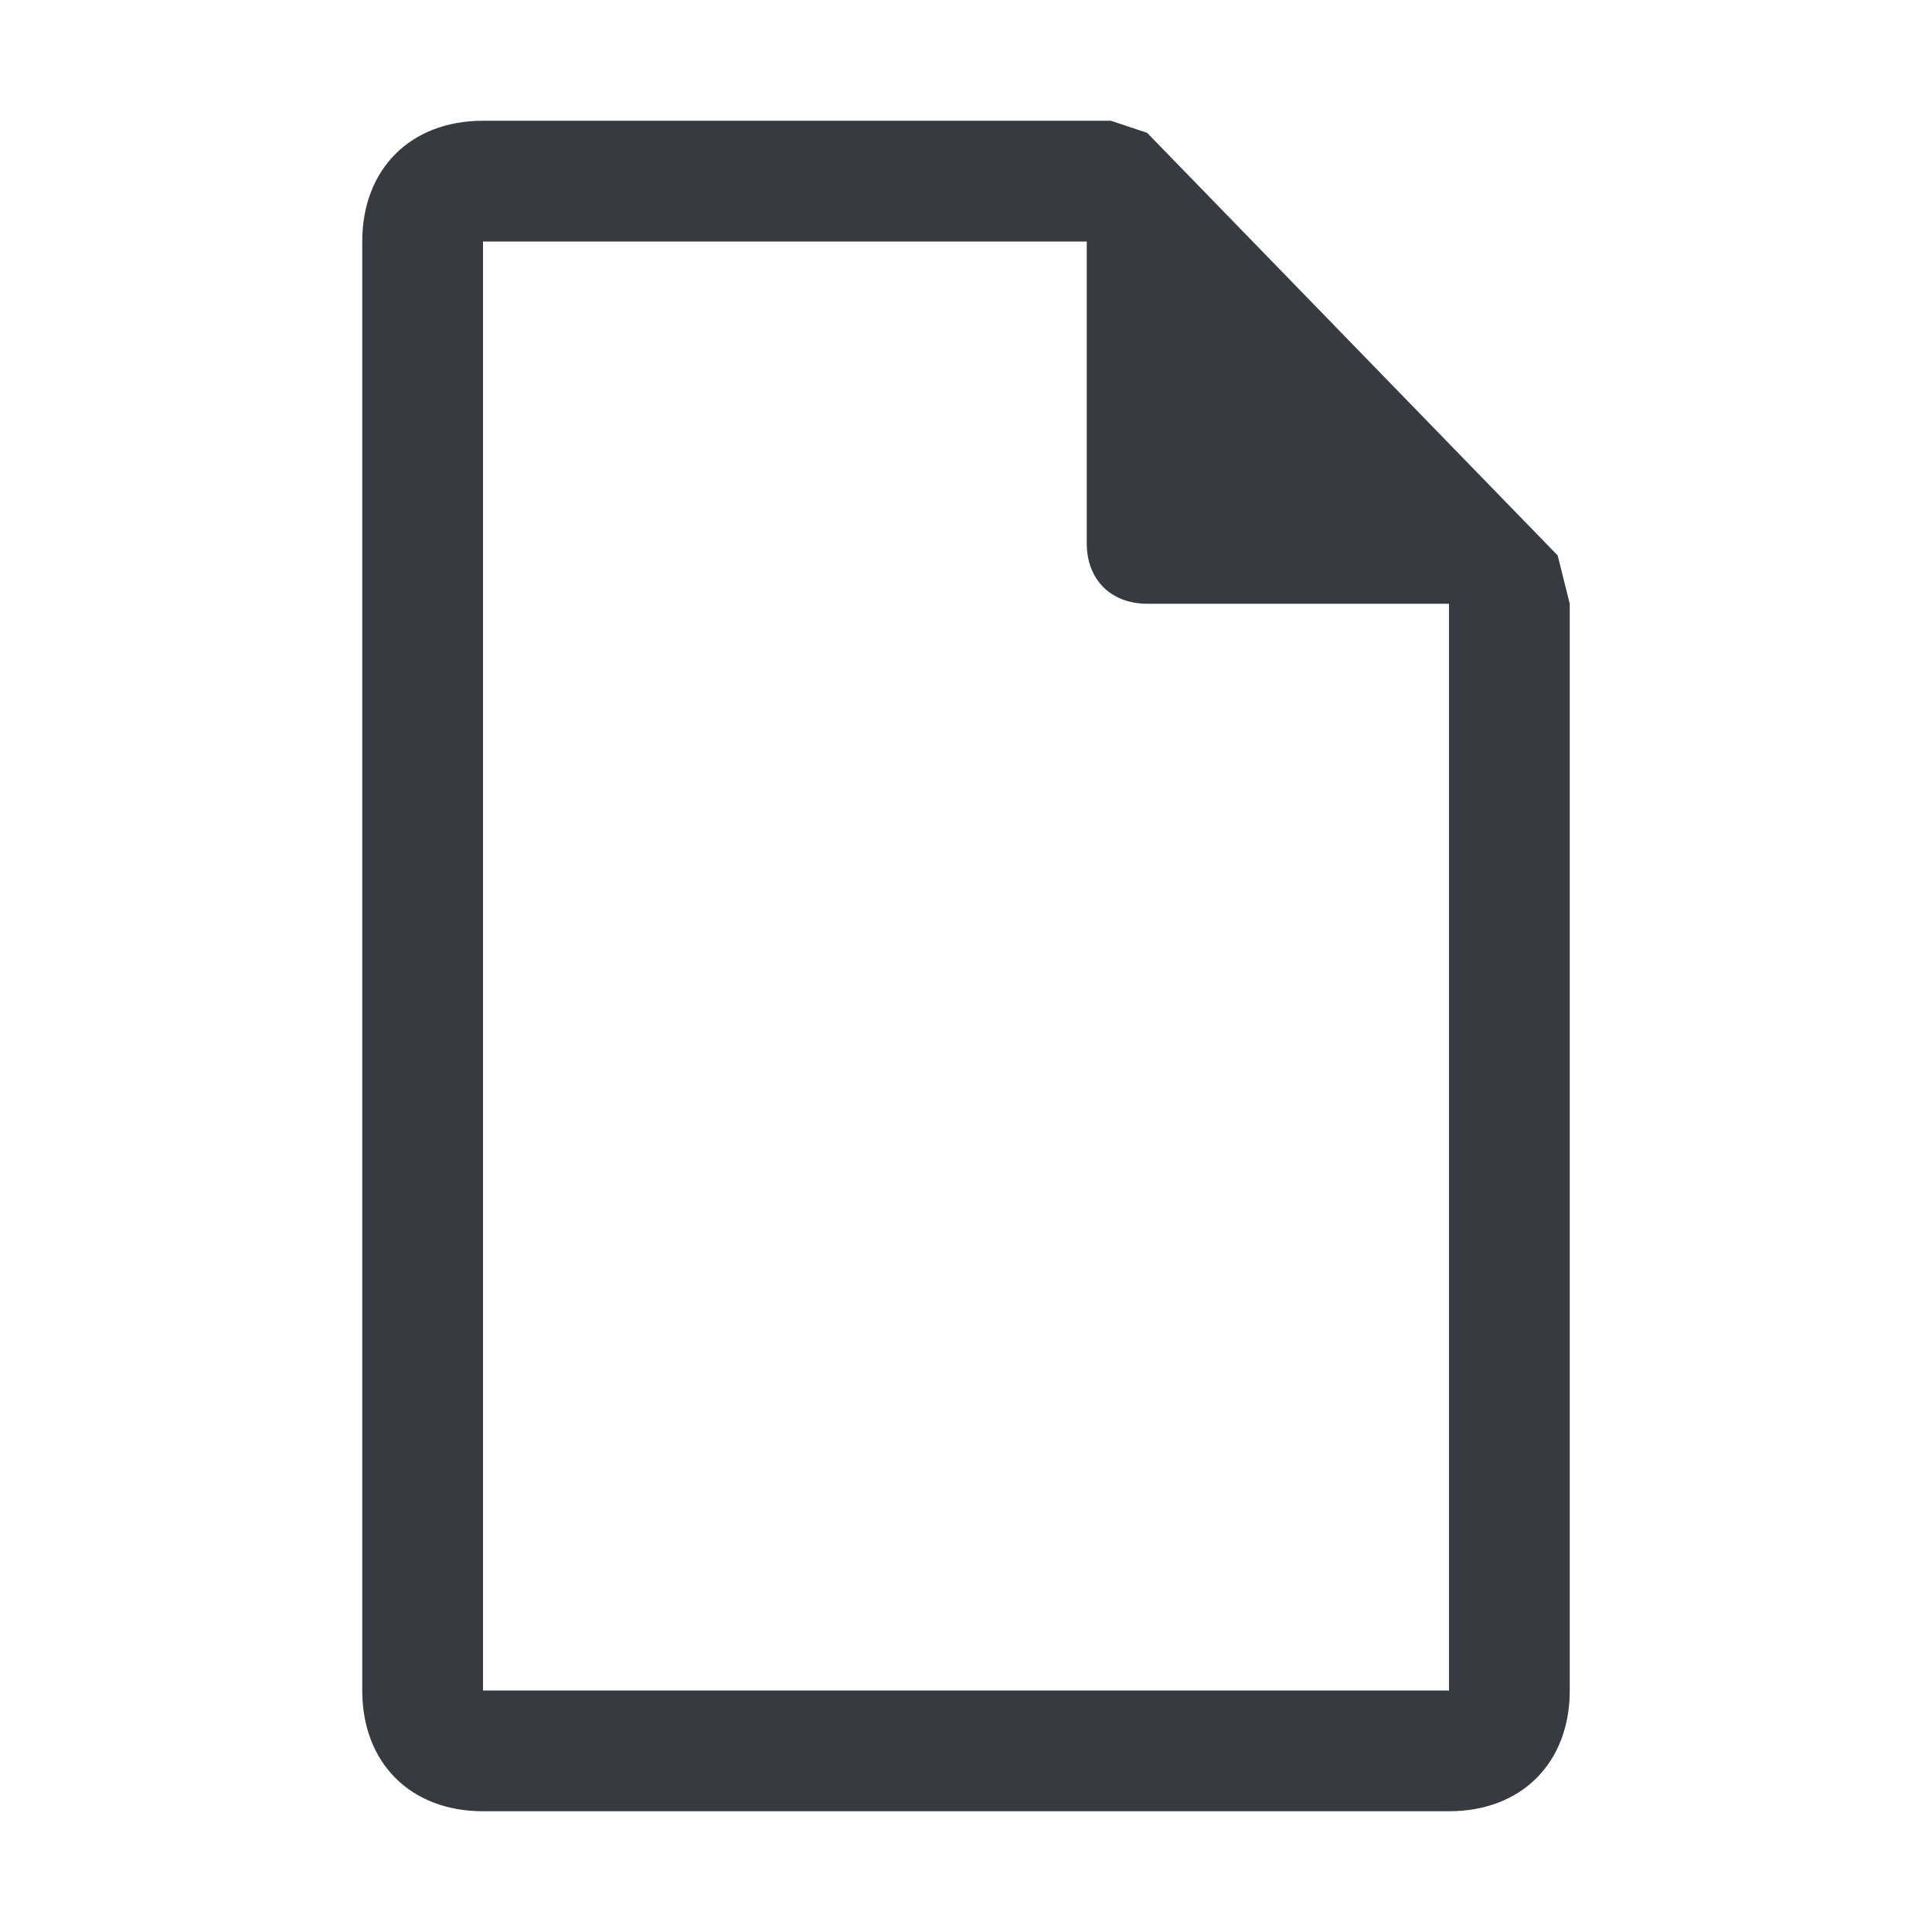
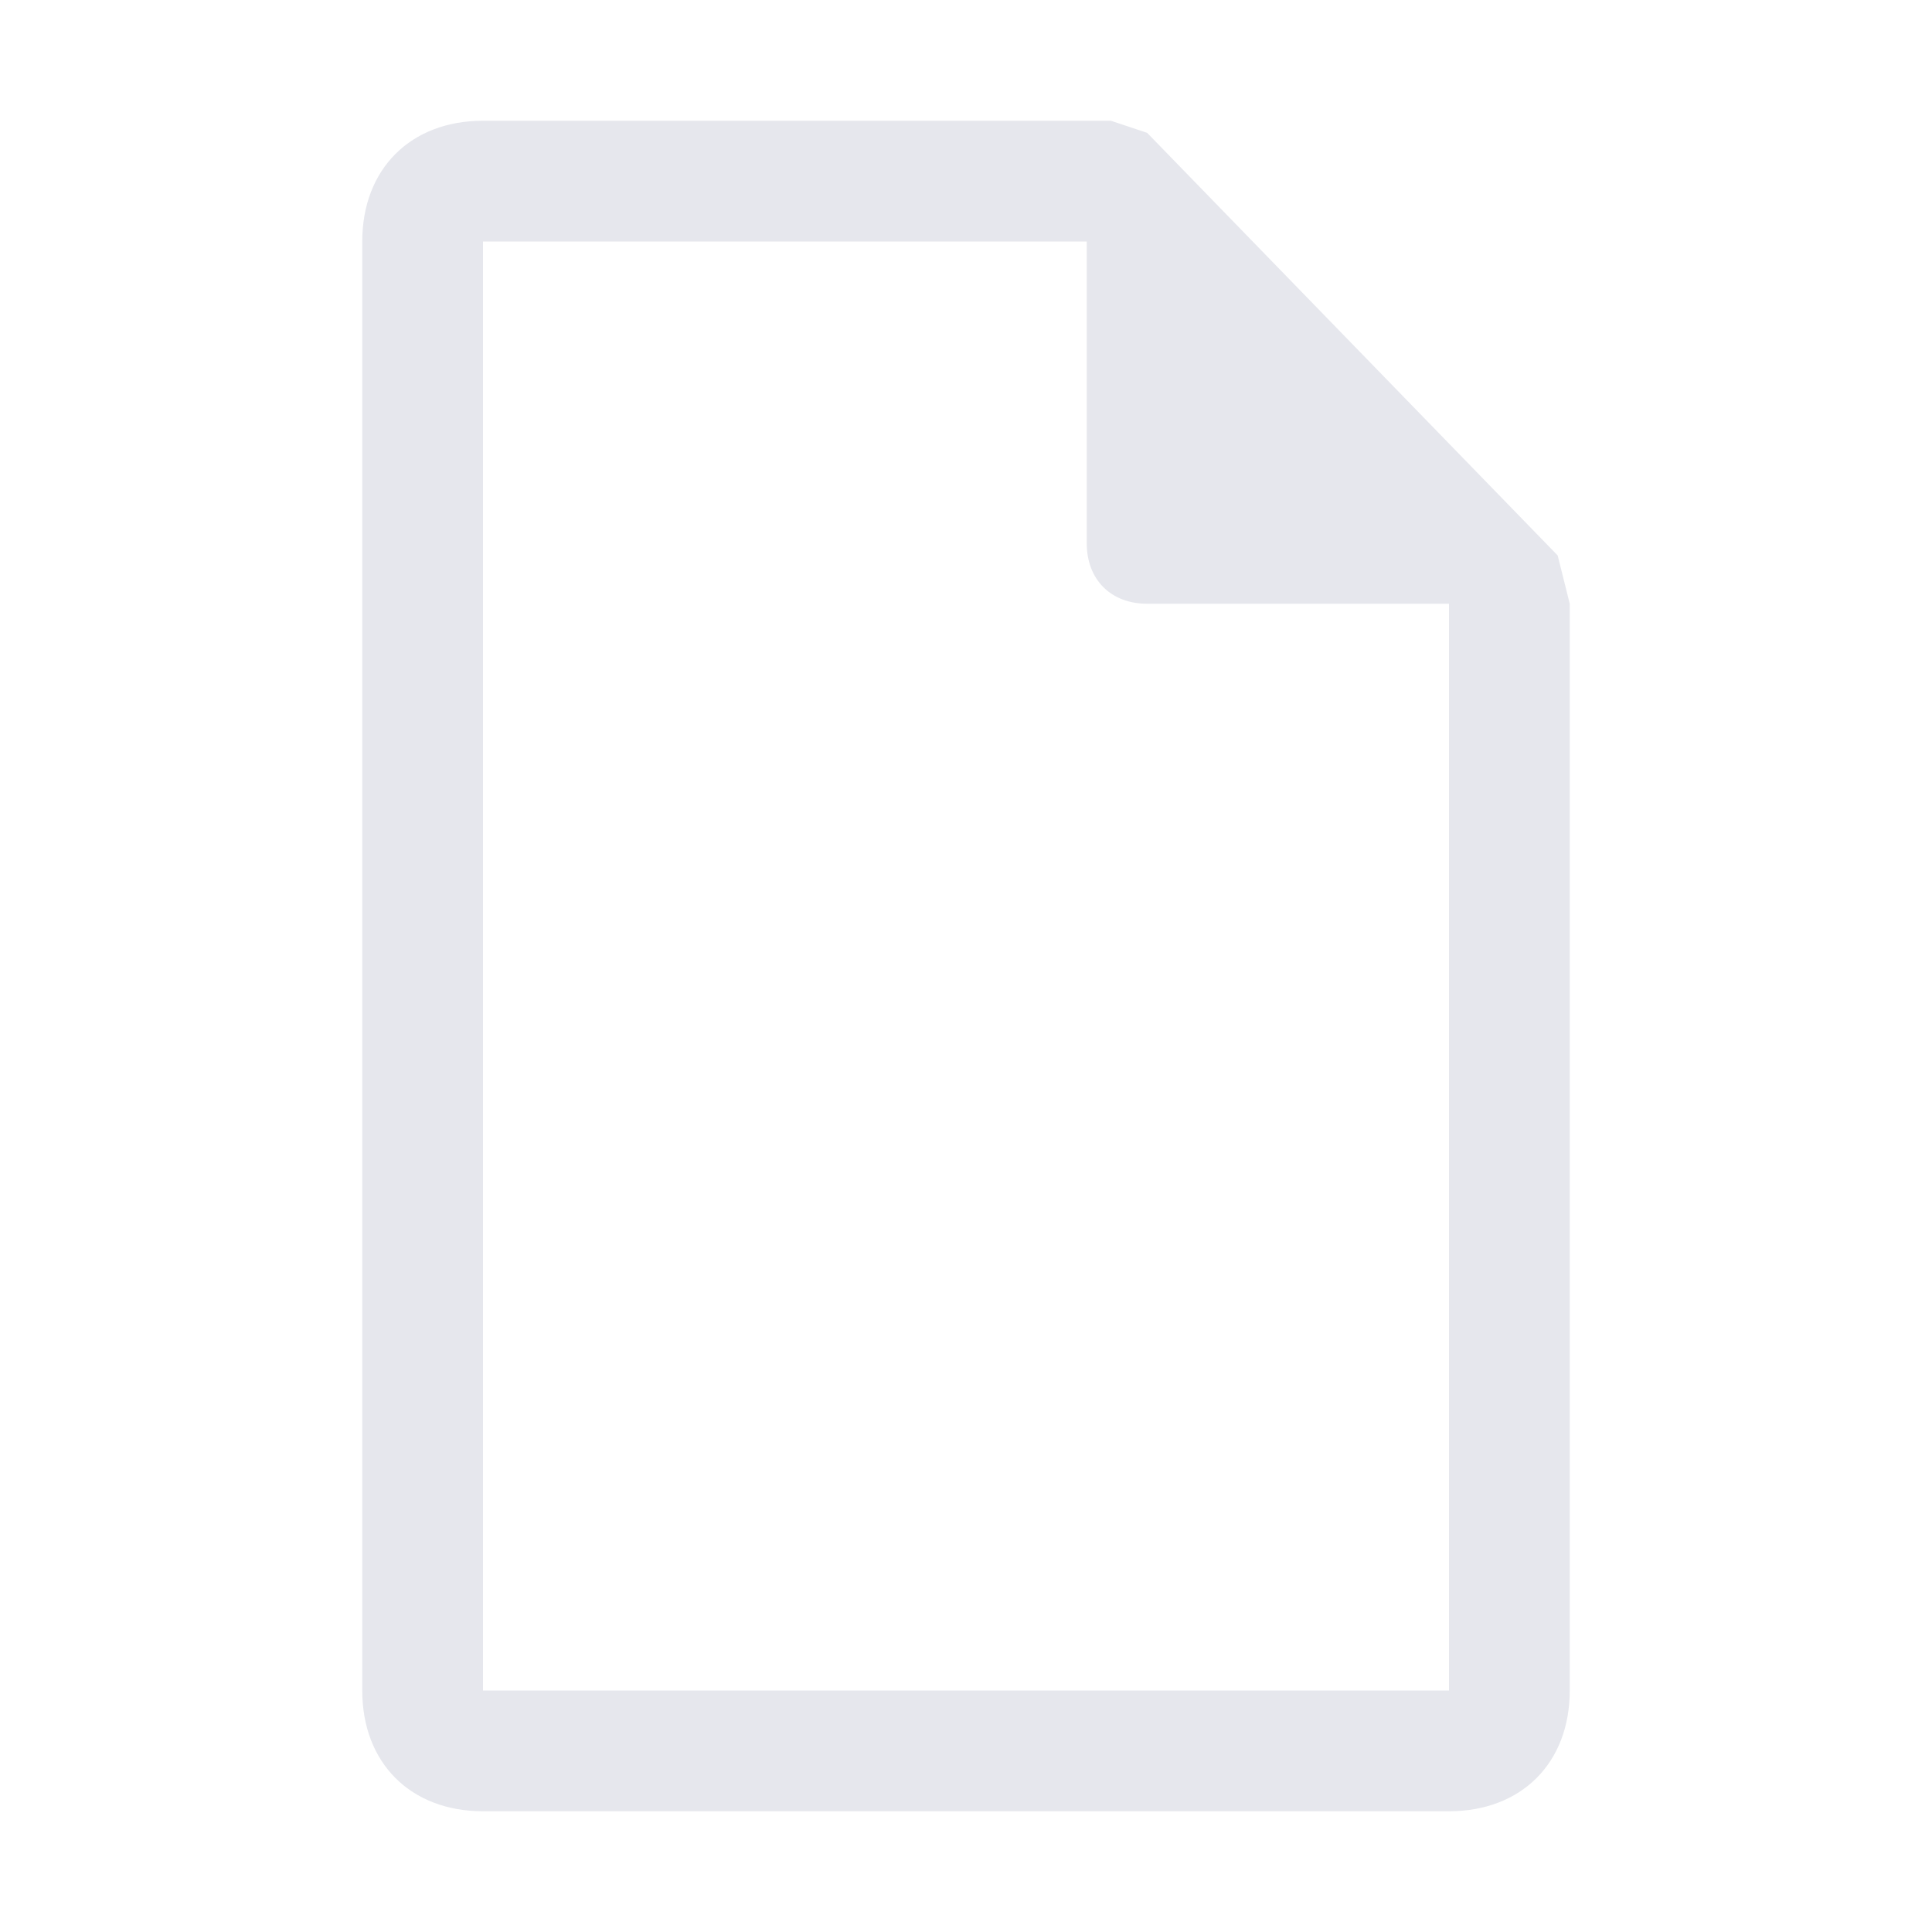
<svg xmlns="http://www.w3.org/2000/svg" viewBox="0 0 16 16" width="16" height="16">
-   <path fill="#383a42" d="M9.5 1.1l3.4 3.5.1.4v9c0 .6-.4 1-1 1H4c-.6 0-1-.4-1-1V2c0-.6.4-1 1-1h5.2l.3.1zM9 5V2H4v12h8V5H9.5c-.3 0-.5-.2-.5-.5V2H9v3z" />
+   <path fill="#e6e7ed" d="M9.5 1.1l3.4 3.5.1.4v9c0 .6-.4 1-1 1H4c-.6 0-1-.4-1-1V2c0-.6.4-1 1-1h5.2l.3.1zM9 5V2H4v12h8V5H9.5c-.3 0-.5-.2-.5-.5V2H9v3z" />
</svg>
